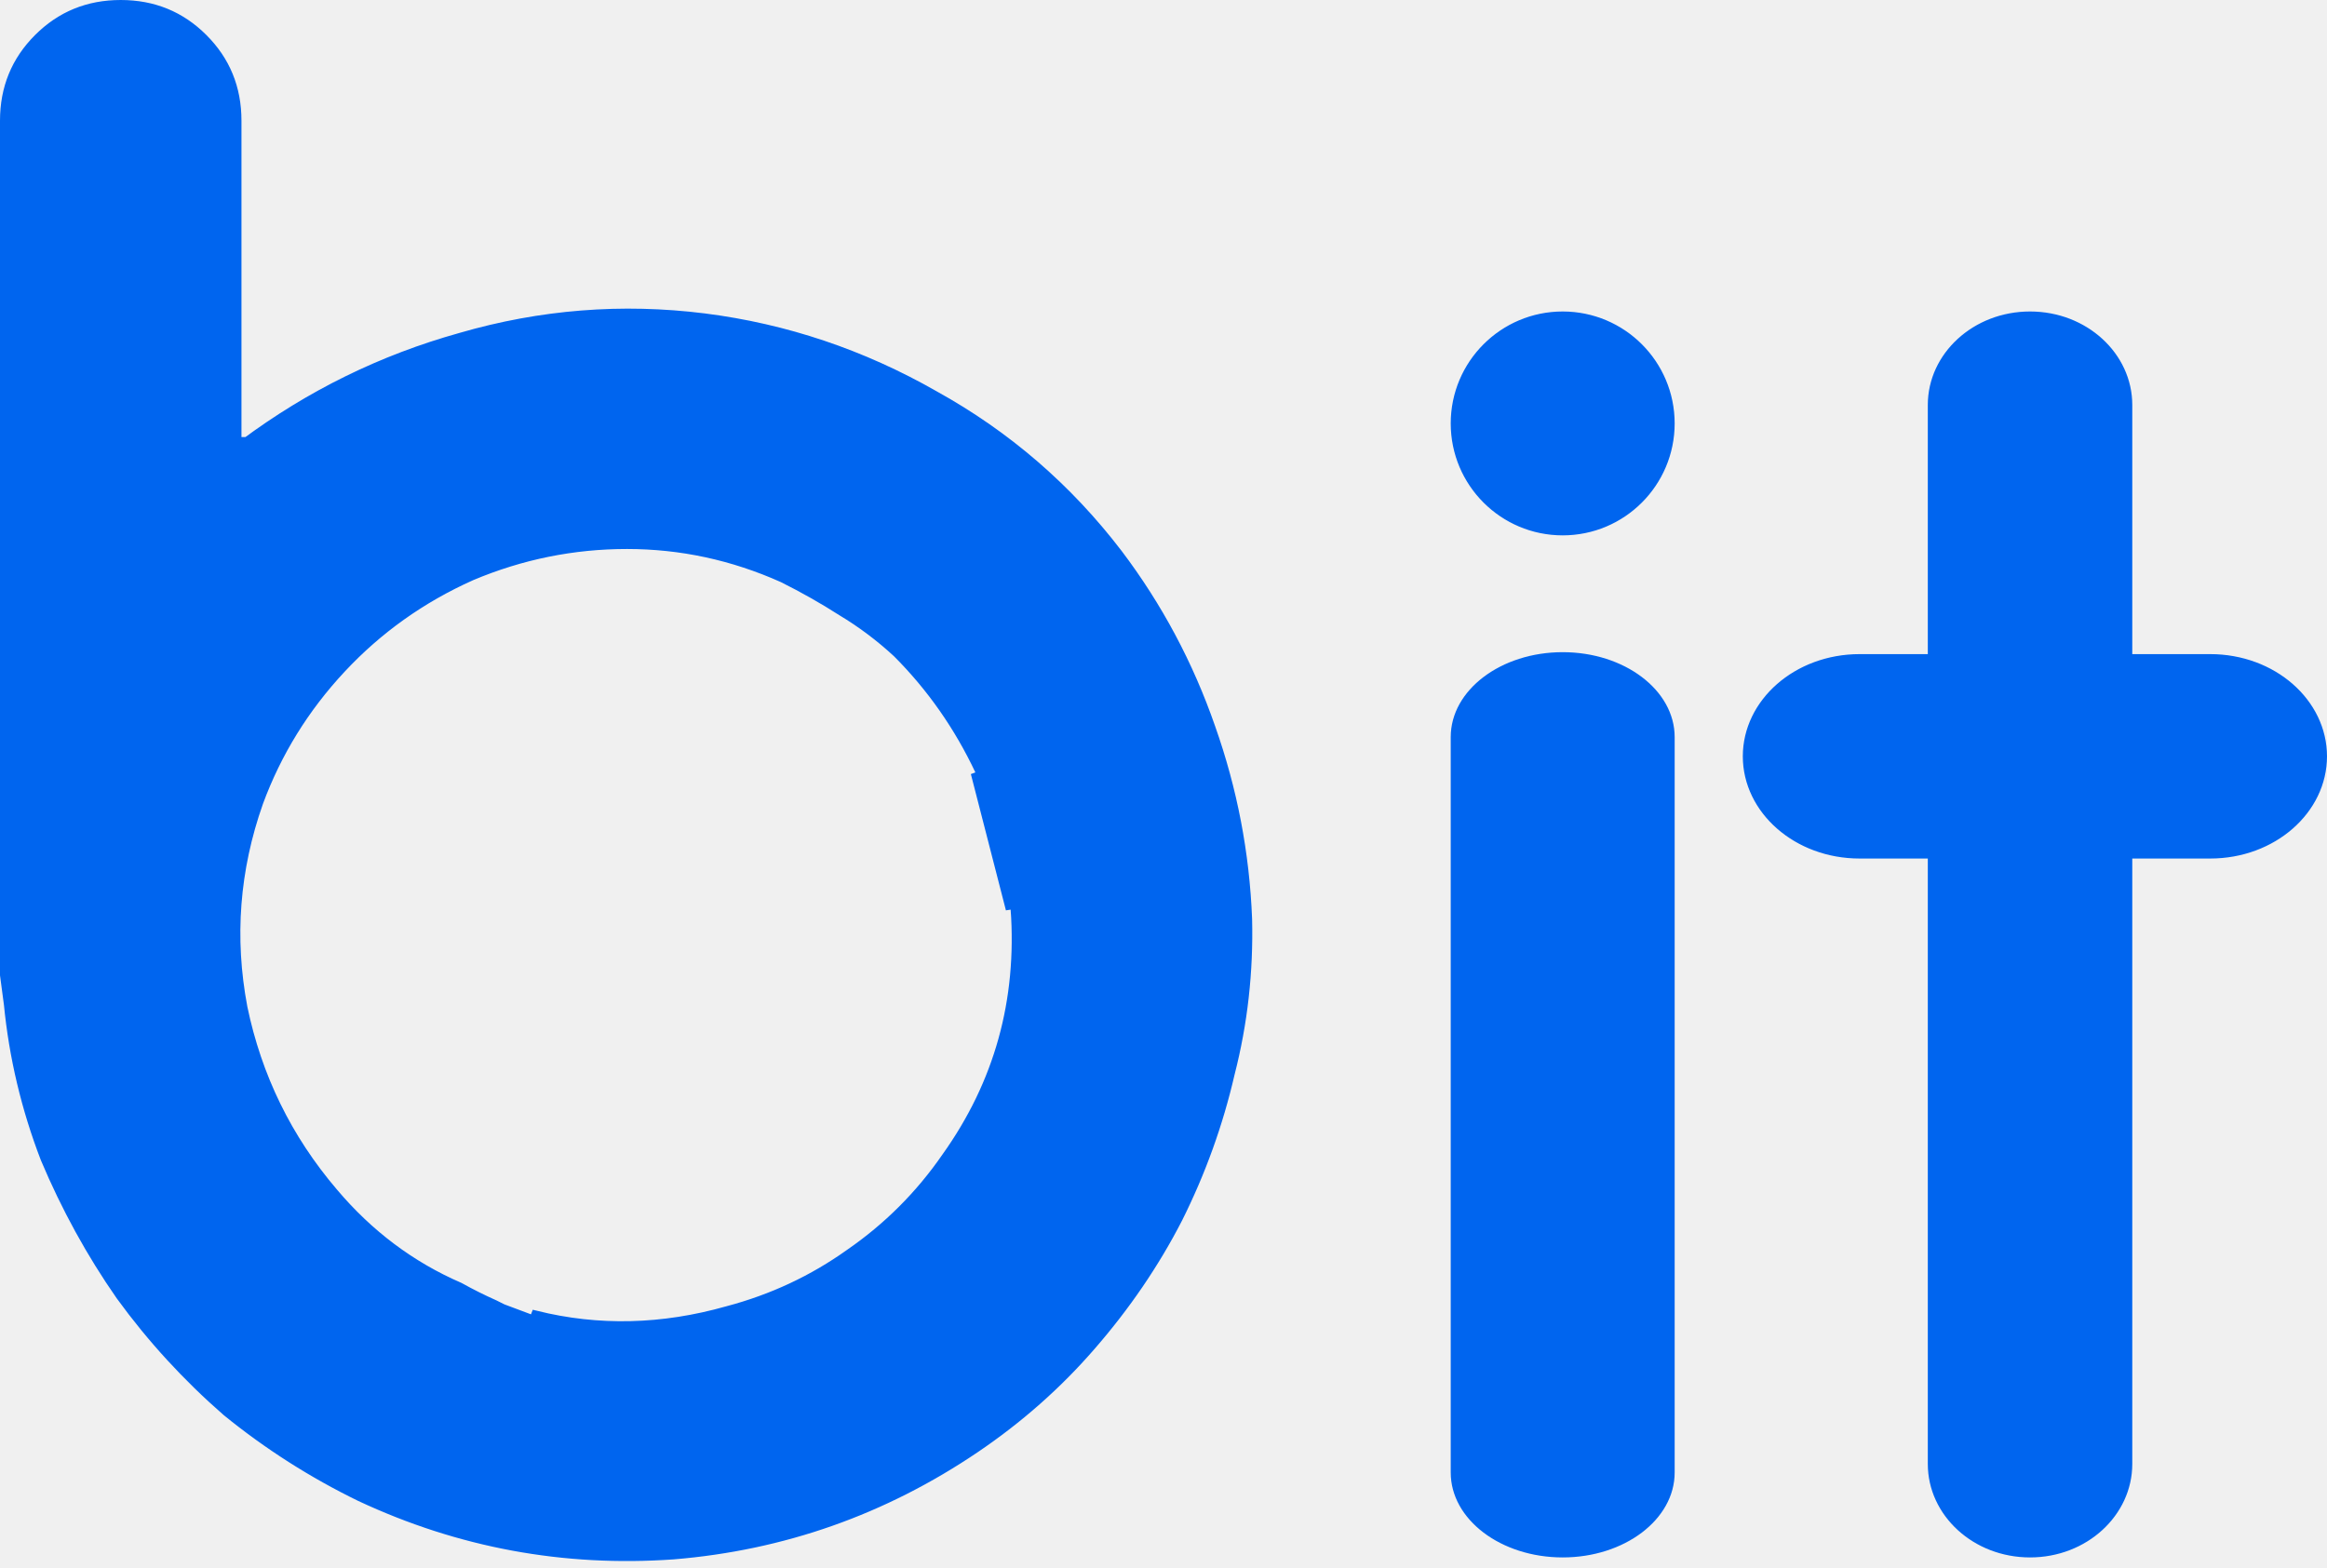
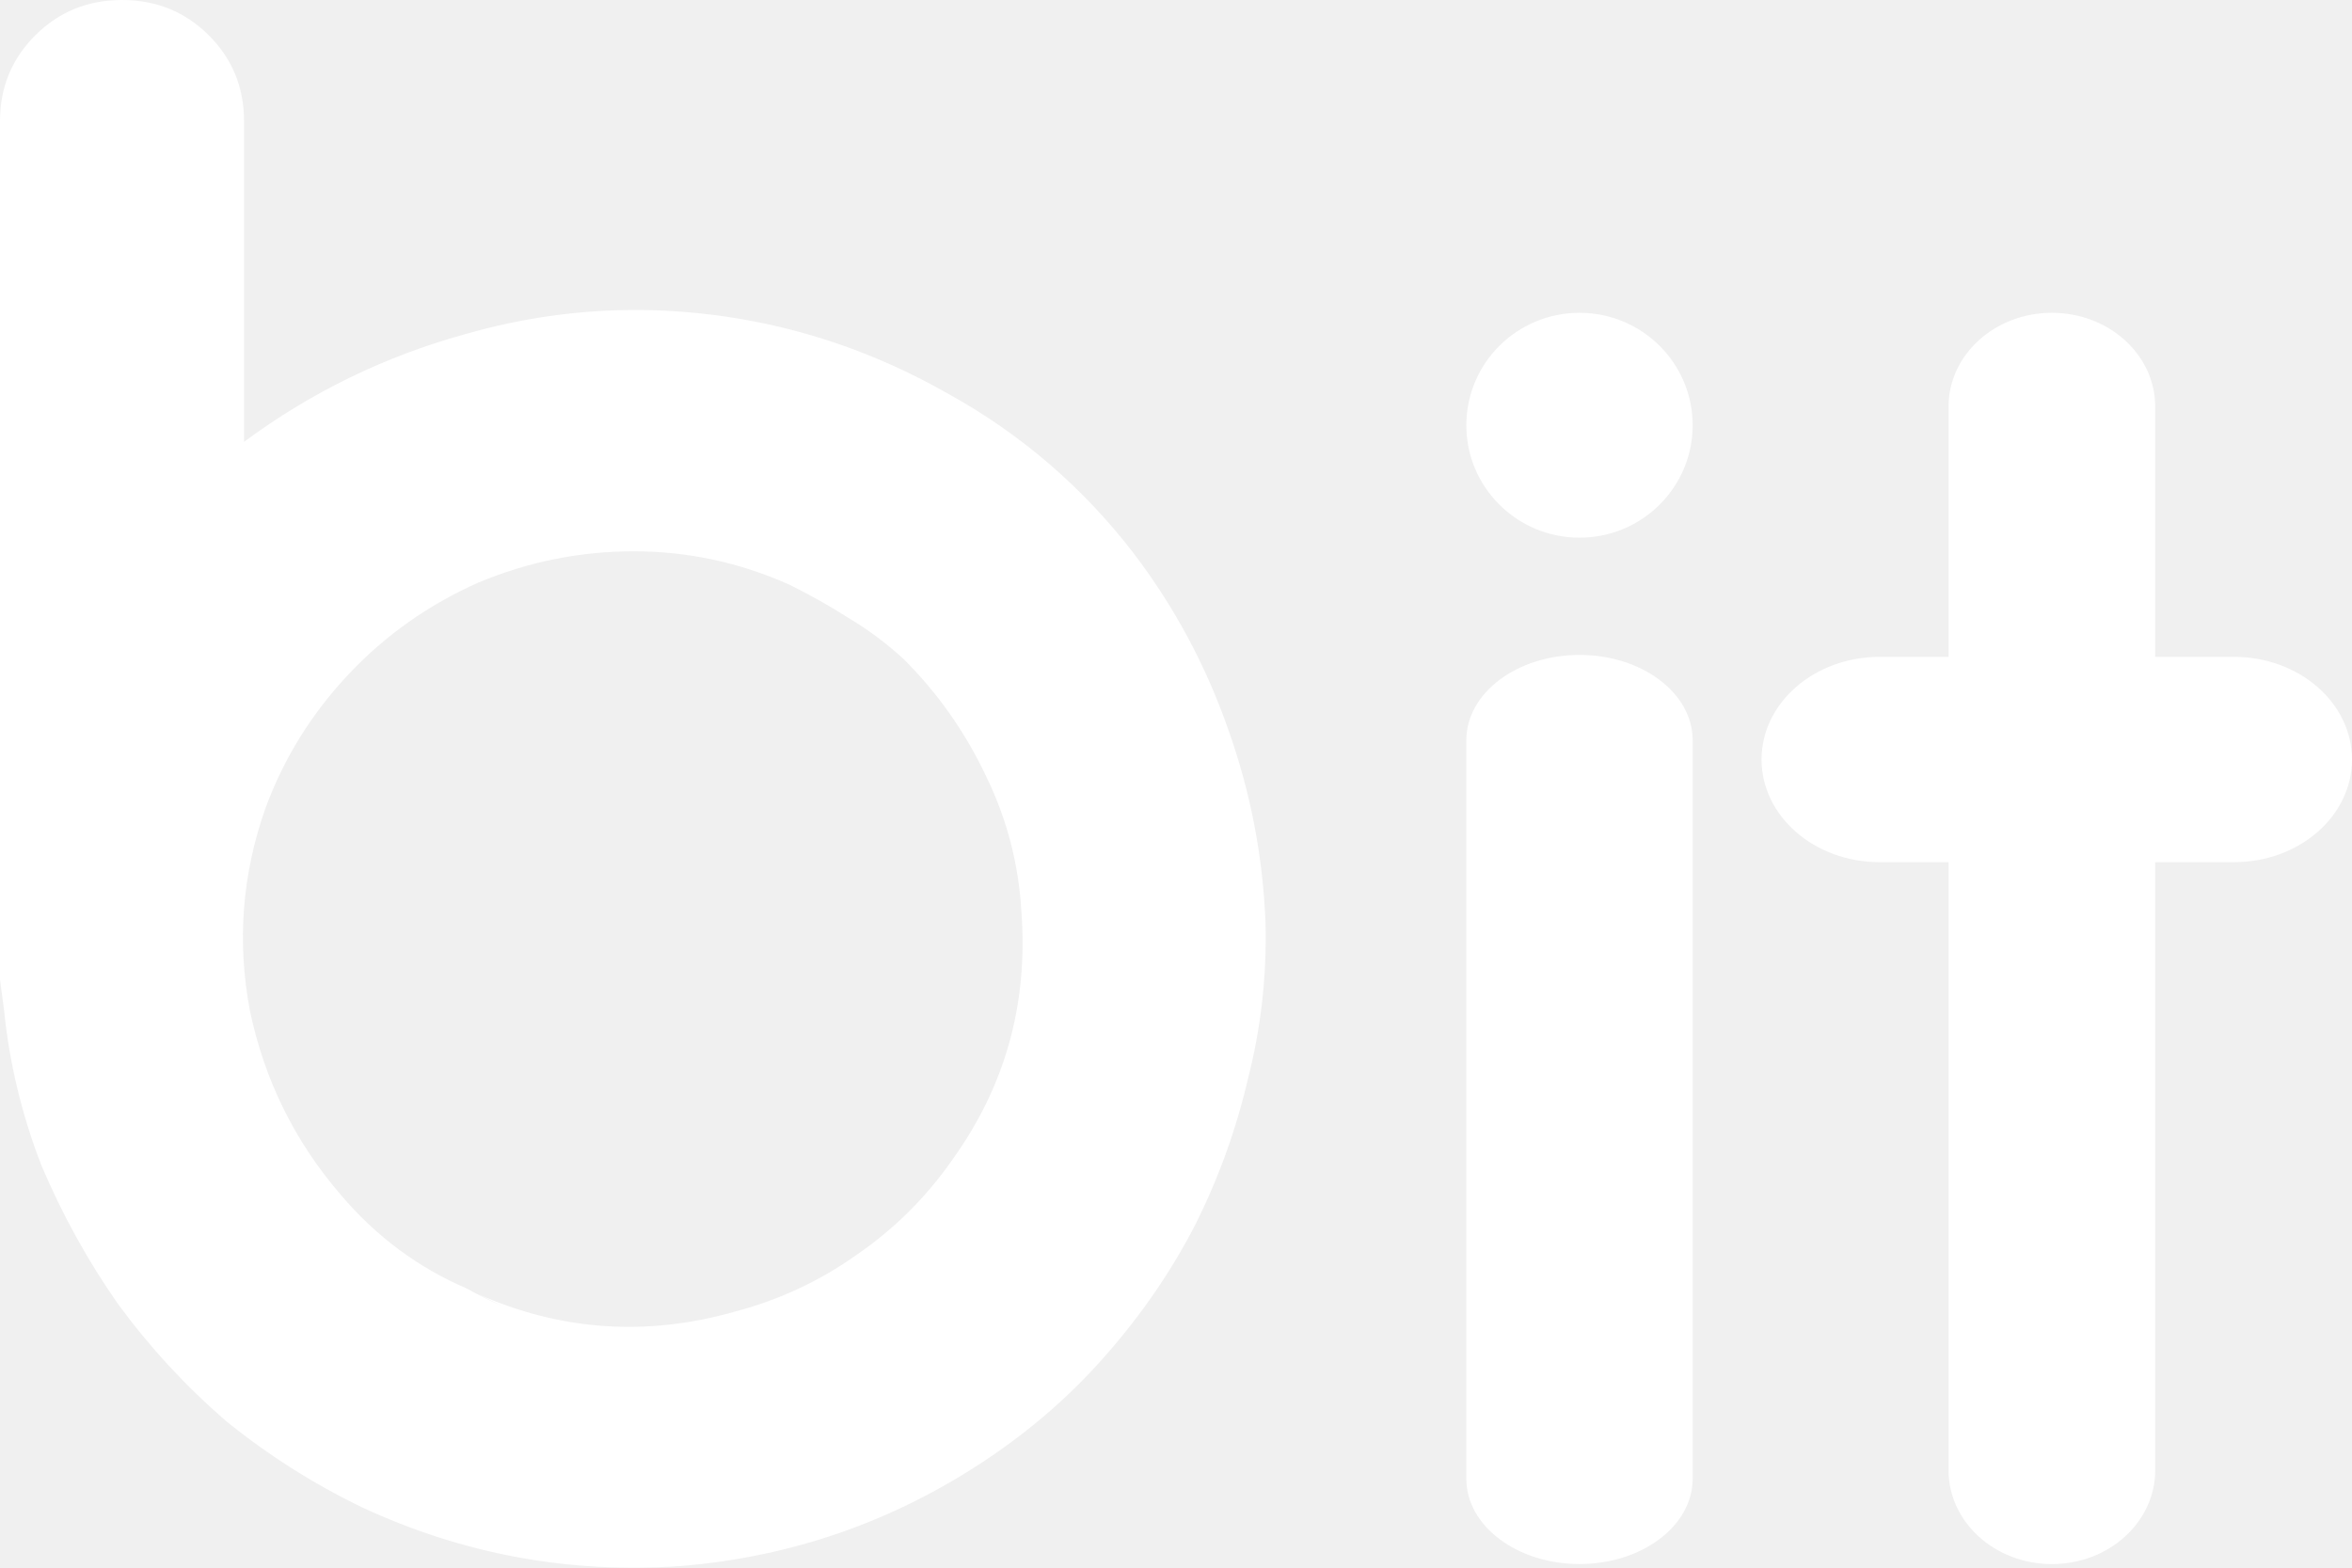
- <svg xmlns="http://www.w3.org/2000/svg" width="239" height="161" viewBox="0 0 239 161" fill="none">
-   <path d="M103.8 93.4L104.299 93.373C104.029 88.375 102.813 83.644 100.651 79.184C98.494 74.601 95.662 70.555 92.154 67.046L92.147 67.039L92.139 67.033C90.383 65.411 88.491 63.992 86.464 62.775C84.583 61.566 82.569 60.426 80.424 59.353L80.414 59.348L80.404 59.344C75.274 57.049 69.939 55.9 64.4 55.9C58.866 55.9 53.534 56.98 48.406 59.139L48.406 59.139L48.396 59.144C43.269 61.437 38.814 64.609 35.035 68.659C31.256 72.707 28.421 77.297 26.531 82.427L26.529 82.434C24.099 89.317 23.559 96.339 24.909 103.493L24.909 103.493L24.91 103.502C26.394 110.65 29.498 116.993 34.219 122.524C37.861 126.84 42.182 130.084 47.179 132.249C48.38 132.916 49.582 133.517 50.785 134.051C51.049 134.183 51.312 134.315 51.577 134.447L51.6 134.459L51.624 134.468L53.224 135.068L54.814 135.664L54.824 135.668L55.026 135.147C61.447 136.74 68.019 136.585 74.732 134.682C79.319 133.468 83.505 131.51 87.287 128.81C91.201 126.109 94.509 122.802 97.209 118.887C102.61 111.324 104.974 102.81 104.299 93.364L103.8 93.4ZM103.8 93.4C103.533 88.467 102.333 83.8 100.2 79.4L103.8 93.4ZM126.316 110.276L126.316 110.276L126.313 110.288C125.122 115.448 123.336 120.41 120.954 125.174C118.573 129.803 115.597 134.168 112.023 138.272L112.022 138.273C108.585 142.238 104.618 145.743 100.12 148.786C90.724 155.137 80.408 158.775 69.162 159.701C57.916 160.495 47.203 158.511 37.015 153.749C32.12 151.367 27.556 148.457 23.322 145.017C19.221 141.445 15.583 137.476 12.408 133.11C9.364 128.743 6.783 124.044 4.664 119.013C2.681 113.857 1.426 108.57 0.898 103.151L0.898 103.151L0.896 103.138C0.764 102.082 0.632 101.091 0.5 100.164V100.162V100.156V100.15V100.144V100.137V100.131V100.125V100.119V100.112V100.106V100.1V100.094V100.087V100.081V100.075V100.069V100.062V100.056V100.05V100.044V100.037V100.031V100.025V100.019V100.012V100.006V100V99.994V99.987V99.981V99.975V99.969V99.962V99.956V99.95V99.944V99.937V99.931V99.925V99.919V99.912V99.906V99.9V99.894V99.887V99.881V99.875V99.869V99.862V99.856V99.85V99.844V99.837V99.831V99.825V99.819V99.812V99.806V99.8V99.794V99.787V99.781V99.775V99.769V99.762V99.756V99.75V99.744V99.737V99.731V99.725V99.719V99.712V99.706V99.7V99.694V99.687V99.681V99.675V99.669V99.662V99.656V99.65V99.644V99.637V99.631V99.625V99.619V99.612V99.606V99.6V99.594V99.587V99.581V99.575V99.569V99.562V99.556V99.55V99.544V99.537V99.531V99.525V99.519V99.512V99.506V99.5V99.494V99.487V99.481V99.475V99.469V99.462V99.456V99.45V99.444V99.437V99.431V99.425V99.419V99.412V99.406V99.4V99.394V99.387V99.381V99.375V99.369V99.362V99.356V99.35V99.344V99.337V99.331V99.325V99.319V99.312V99.306V99.3V99.294V99.287V99.281V99.275V99.269V99.262V99.256V99.25V99.244V99.237V99.231V99.225V99.219V99.212V99.206V99.2V99.194V99.187V99.181V99.175V99.169V99.162V99.156V99.15V99.144V99.137V99.131V99.125V99.119V99.112V99.106V99.1V99.094V99.087V99.081V99.075V99.069V99.062V99.056V99.05V99.044V99.037V99.031V99.025V99.019V99.012V99.006V99V98.994V98.987V98.981V98.975V98.969V98.962V98.956V98.95V98.944V98.937V98.931V98.925V98.919V98.912V98.906V98.9V98.894V98.888V98.881V98.875V98.869V98.862V98.856V98.85V98.844V98.838V98.831V98.825V98.819V98.812V98.806V98.8V98.794V98.787V98.781V98.775V98.769V98.763V98.756V98.75V98.744V98.737V98.731V98.725V98.719V98.713V98.706V98.7V98.694V98.688V98.681V98.675V98.669V98.662V98.656V98.65V98.644V98.638V98.631V98.625V98.619V98.612V98.606V98.6V98.594V98.588V98.581V98.575V98.569V98.562V98.556V98.55V98.544V98.537V98.531V98.525V98.519V98.513V98.506V98.5V98.494V98.487V98.481V98.475V98.469V98.463V98.456V98.45V98.444V98.438V98.431V98.425V98.419V98.412V98.406V98.4V98.394V98.388V98.381V98.375V98.369V98.362V98.356V98.35V98.344V98.338V98.331V98.325V98.319V98.312V98.306V98.3V98.294V98.287V98.281V98.275V98.269V98.263V98.256V98.25V98.244V98.238V98.231V98.225V98.219V98.213V98.206V98.2V98.194V98.188V98.181V98.175V98.169V98.163V98.156V98.15V98.144V98.138V98.131V98.125V98.119V98.113V98.106V98.1V98.094V98.088V98.081V98.075V98.069V98.063V98.056V98.05V98.044V98.038V98.031V98.025V98.019V98.013V98.006V98V97.994V97.988V97.981V97.975V97.969V97.963V97.956V97.95V97.944V97.938V97.931V97.925V97.919V97.913V97.906V97.9V97.894V97.888V97.881V97.875V97.869V97.863V97.856V97.85V97.844V97.838V97.831V97.825V97.819V97.813V97.806V97.8V97.794V97.788V97.781V97.775V97.769V97.763V97.756V97.75V97.744V97.738V97.731V97.725V97.719V97.713V97.706V97.7V97.694V97.688V97.681V97.675V97.669V97.663V97.656V97.65V97.644V97.638V97.631V97.625V97.619V97.613V97.606V97.6V97.594V97.588V97.581V97.575V97.569V97.563V97.556V97.55V97.544V97.538V97.531V97.525V97.519V97.513V97.506V97.5V97.494V97.488V97.481V97.475V97.469V97.463V97.456V97.45V97.444V97.438V97.431V97.425V97.419V97.413V97.406V97.4V97.394V97.388V97.381V97.375V97.369V97.363V97.356V97.35V97.344V97.338V97.331V97.325V97.319V97.313V97.306V97.3V97.294V97.288V97.281V97.275V97.269V97.263V97.256V97.25V97.244V97.238V97.231V97.225V97.219V97.213V97.206V97.2V97.194V97.188V97.181V97.175V97.169V97.162V97.156V97.15V97.144V97.138V97.131V97.125V97.119V97.112V97.106V97.1V97.094V97.088V97.081V97.075V97.069V97.062V97.056V97.05V97.044V97.037V97.031V97.025V97.019V97.013V97.006V97V94.4V12.4C0.5 9.063 1.65 6.258 3.954 3.954C6.258 1.65 9.063 0.5 12.4 0.5C15.737 0.5 18.542 1.65 20.846 3.954C23.151 6.258 24.3 9.063 24.3 12.4V44.949V45.2V45.4H24.8H24.949L25.099 45.601C31.85 40.571 39.261 36.932 47.334 34.682L47.334 34.682L47.339 34.68C55.541 32.299 63.872 31.638 72.338 32.696C80.671 33.754 88.541 36.4 95.952 40.634L95.958 40.638C103.364 44.737 109.644 50.158 114.802 56.903C118.903 62.327 122.078 68.28 124.328 74.764L124.329 74.767C126.578 81.118 127.835 87.668 128.1 94.416C128.232 99.837 127.637 105.123 126.316 110.276Z" fill="#0065EF" stroke="#0065EF" />
-   <path d="M160.5 67.5C163.577 67.5 166.343 68.446 168.33 69.952C170.316 71.458 171.5 73.501 171.5 75.719V151.281C171.5 153.499 170.316 155.542 168.33 157.048C166.343 158.554 163.577 159.5 160.5 159.5C157.423 159.5 154.657 158.554 152.67 157.048C150.684 155.542 149.5 153.499 149.5 151.281V75.719C149.5 73.501 150.684 71.458 152.67 69.952C154.657 68.446 157.423 67.5 160.5 67.5Z" fill="#0065EF" stroke="#0065EF" />
-   <path d="M171.5 43.5C171.5 49.575 166.575 54.5 160.5 54.5C154.425 54.5 149.5 49.575 149.5 43.5C149.5 37.425 154.425 32.5 160.5 32.5C166.575 32.5 171.5 37.425 171.5 43.5Z" fill="#0065EF" stroke="#0065EF" />
-   <path d="M208.5 32.5C214.066 32.5 218.5 36.615 218.5 41.6V150.4C218.5 155.385 214.066 159.5 208.5 159.5C202.934 159.5 198.5 155.385 198.5 150.4V41.6C198.5 36.615 202.934 32.5 208.5 32.5Z" fill="#0065EF" stroke="#0065EF" />
-   <path d="M191 67.7H227C233.416 67.7 238.5 72.238 238.5 77.7C238.5 83.162 233.416 87.7 227 87.7H191C184.584 87.7 179.5 83.162 179.5 77.7C179.5 72.238 184.584 67.7 191 67.7Z" fill="#0065EF" stroke="#0065EF" />
+ <svg xmlns="http://www.w3.org/2000/svg" width="45" height="30" viewBox="0 0 45 30" fill="none">
+   <path d="M24.213 17.659C24.238 18.682 24.125 19.679 23.875 20.652C23.648 21.625 23.31 22.56 22.858 23.458C22.406 24.331 21.841 25.154 21.163 25.927C20.51 26.676 19.757 27.337 18.904 27.91C17.121 29.107 15.163 29.793 13.029 29.968C10.895 30.118 8.862 29.744 6.929 28.846C6 28.397 5.134 27.848 4.331 27.199C3.552 26.526 2.862 25.778 2.259 24.955C1.682 24.131 1.192 23.246 0.791 22.298C0.414 21.326 0.176 20.328 0.075 19.305C0.05 19.106 0.025 18.919 0 18.744C0 18.544 0 18.345 0 18.145V17.659V2.32C0 1.671 0.226 1.122 0.678 0.673C1.13 0.224 1.682 0 2.335 0C2.987 0 3.54 0.224 3.992 0.673C4.444 1.122 4.669 1.671 4.669 2.32V8.493V8.455C5.95 7.508 7.356 6.822 8.887 6.398C10.444 5.949 12.025 5.824 13.632 6.024C15.213 6.223 16.707 6.722 18.113 7.52C19.519 8.293 20.711 9.316 21.69 10.588C22.468 11.611 23.071 12.733 23.498 13.955C23.925 15.152 24.163 16.387 24.213 17.659ZM18.226 22.186C19.23 20.789 19.669 19.218 19.544 17.472C19.494 16.549 19.268 15.676 18.866 14.853C18.465 14.005 17.937 13.257 17.285 12.608C16.958 12.309 16.607 12.047 16.23 11.823C15.879 11.598 15.502 11.386 15.1 11.187C14.146 10.762 13.155 10.55 12.126 10.55C11.096 10.55 10.105 10.75 9.151 11.149C8.197 11.573 7.368 12.159 6.665 12.908C5.962 13.656 5.435 14.504 5.084 15.452C4.632 16.724 4.531 18.021 4.782 19.343C5.059 20.665 5.636 21.837 6.515 22.859C7.192 23.658 7.996 24.256 8.925 24.655C9.151 24.78 9.377 24.892 9.603 24.992C9.854 25.092 10.105 25.192 10.356 25.291C10.155 25.216 9.954 25.142 9.753 25.067C9.552 24.967 9.351 24.867 9.151 24.767C10.732 25.466 12.364 25.578 14.046 25.104C14.899 24.88 15.678 24.518 16.381 24.019C17.109 23.52 17.724 22.909 18.226 22.186Z" fill="white" />
+   <path d="M32.385 14.164C32.385 13.263 31.416 12.533 30.22 12.533C29.024 12.533 28.055 13.263 28.055 14.164V28.299C28.055 29.2 29.024 29.93 30.22 29.93C31.416 29.93 32.385 29.2 32.385 28.299V14.164Z" fill="white" />
+   <path d="M30.22 10.289C31.416 10.289 32.385 9.326 32.385 8.138C32.385 6.949 31.416 5.986 30.22 5.986C29.024 5.986 28.055 6.949 28.055 8.138C28.055 9.326 29.024 10.289 30.22 10.289Z" fill="white" />
+   <path d="M41.235 7.782C41.235 6.79 40.35 5.986 39.258 5.986C38.166 5.986 37.281 6.79 37.281 7.782V28.135C37.281 29.127 38.166 29.931 39.258 29.931C40.35 29.931 41.235 29.127 41.235 28.135V7.782Z" fill="white" />
+   <path d="M42.741 12.57H35.962C34.715 12.57 33.703 13.45 33.703 14.534C33.703 15.619 34.715 16.499 35.962 16.499H42.741C43.989 16.499 45 15.619 45 14.534C45 13.45 43.989 12.57 42.741 12.57Z" fill="white" />
</svg>
